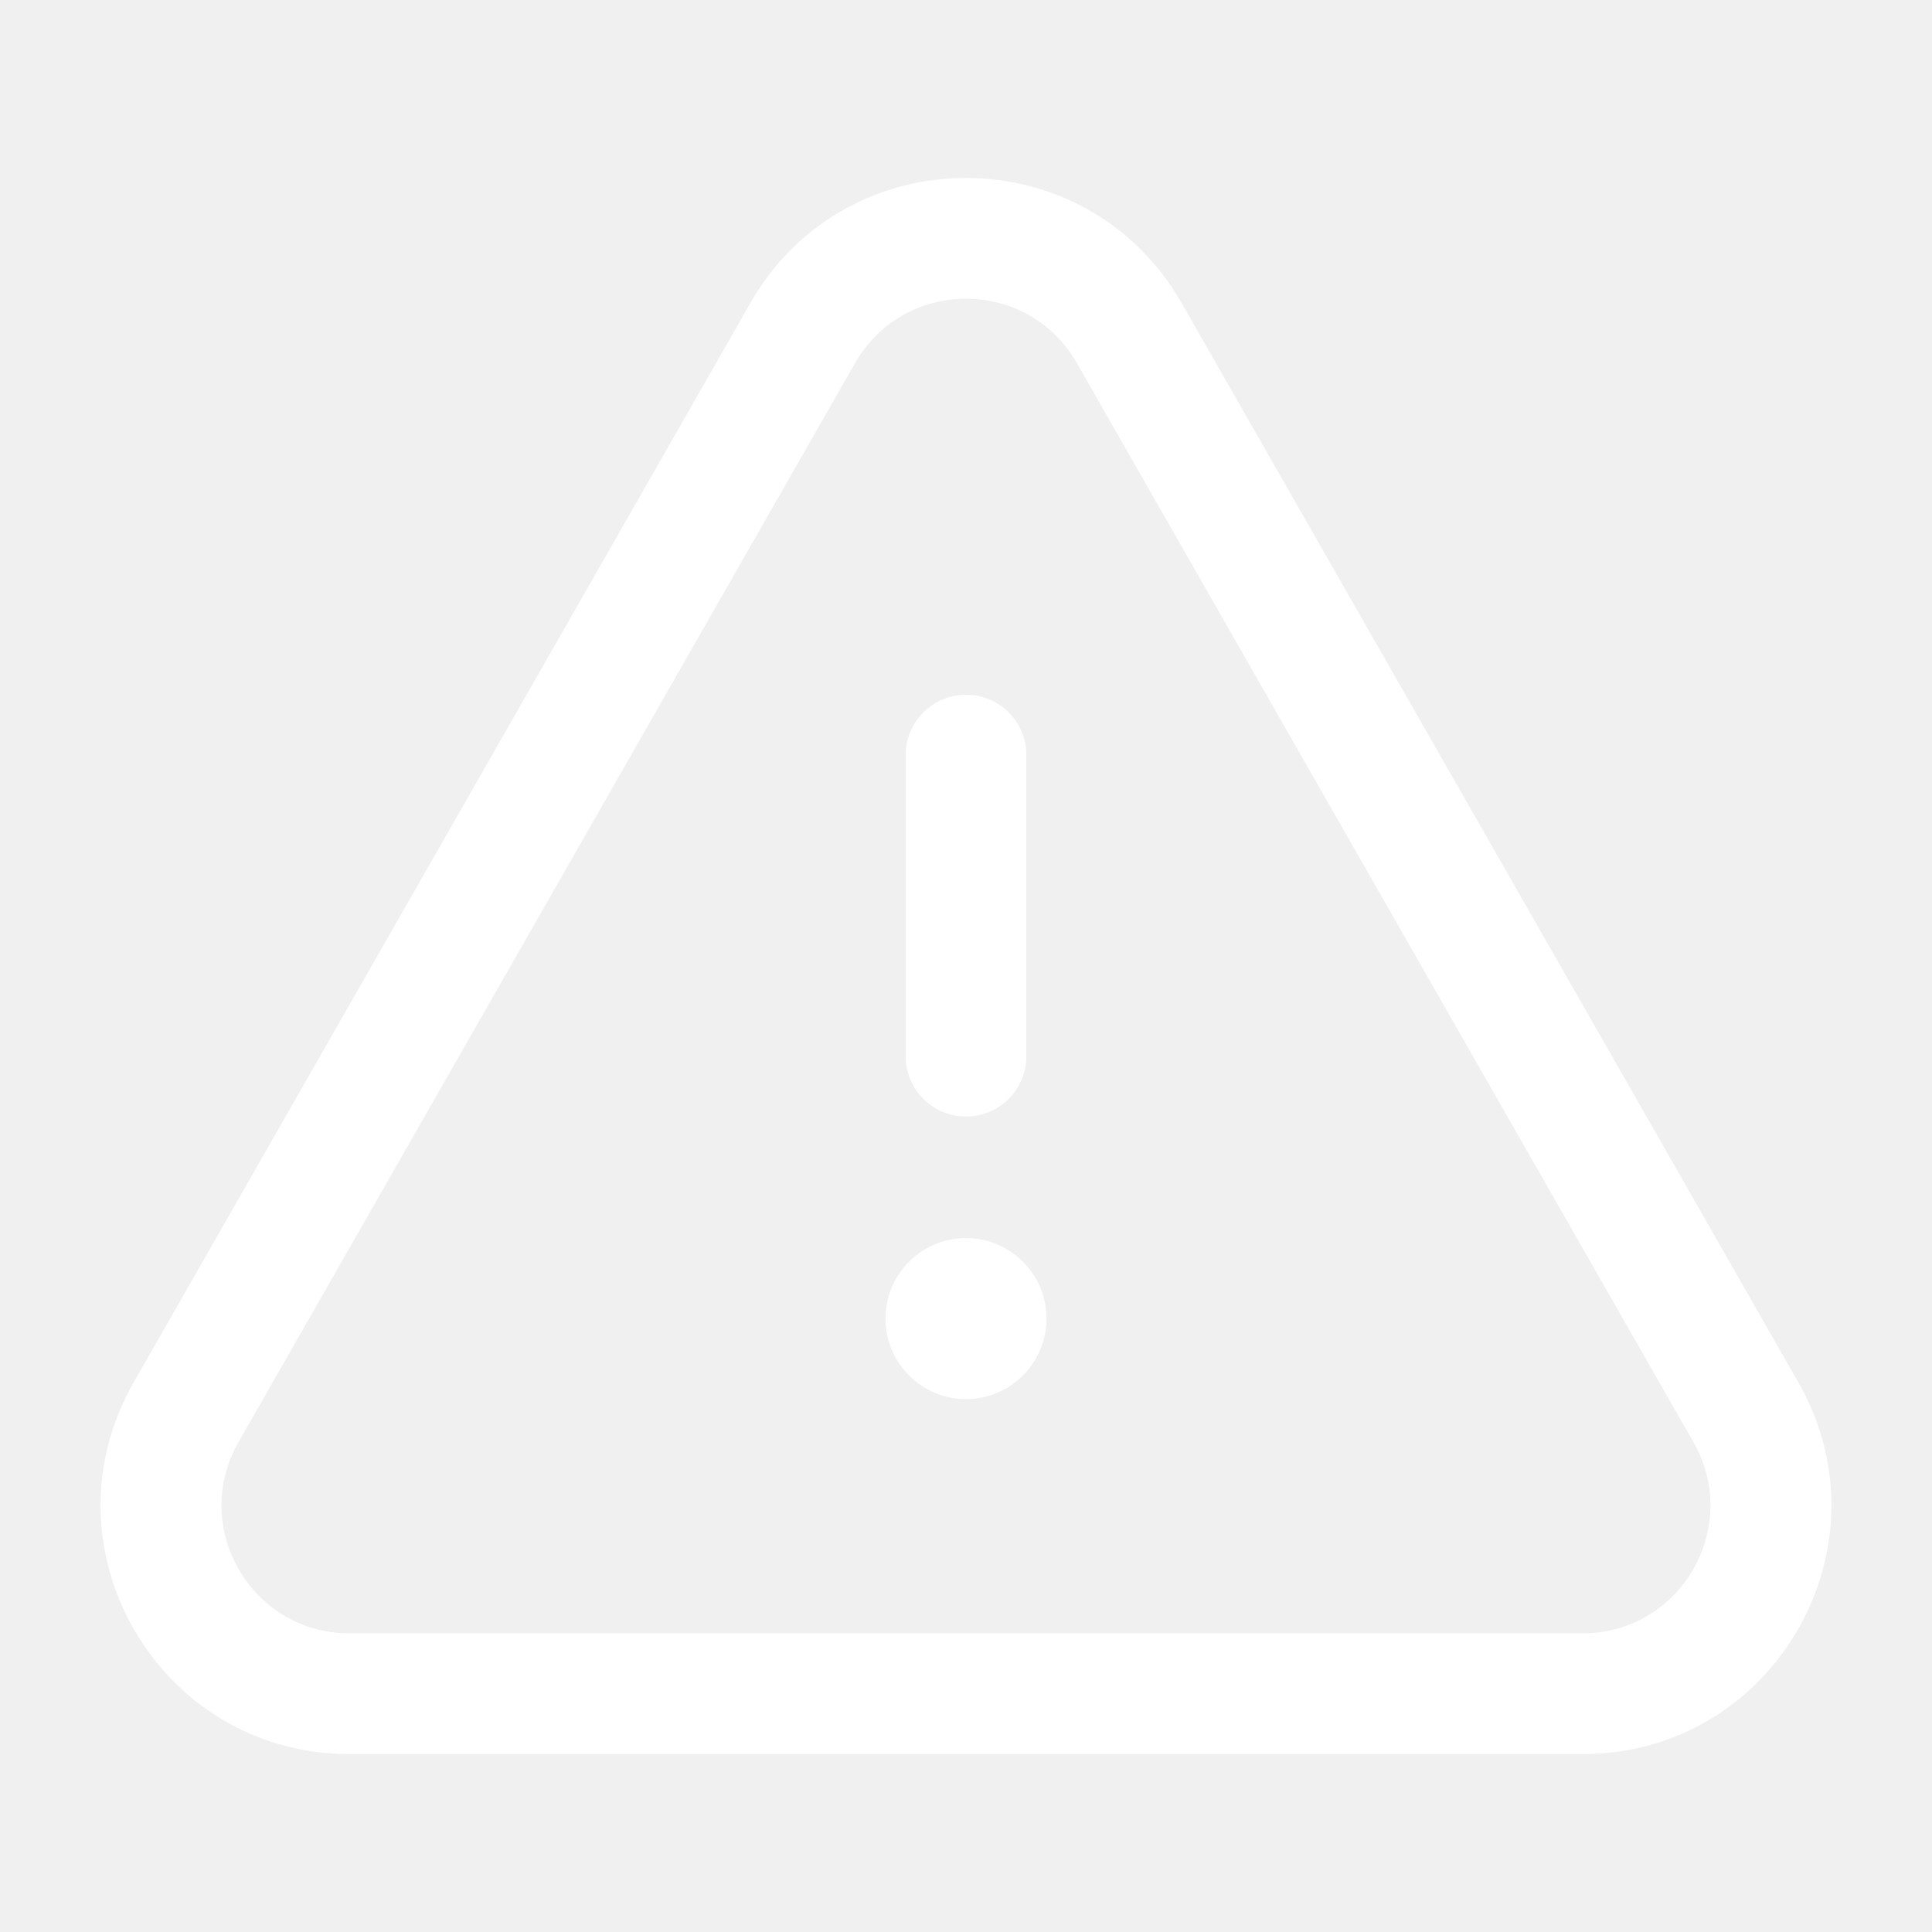
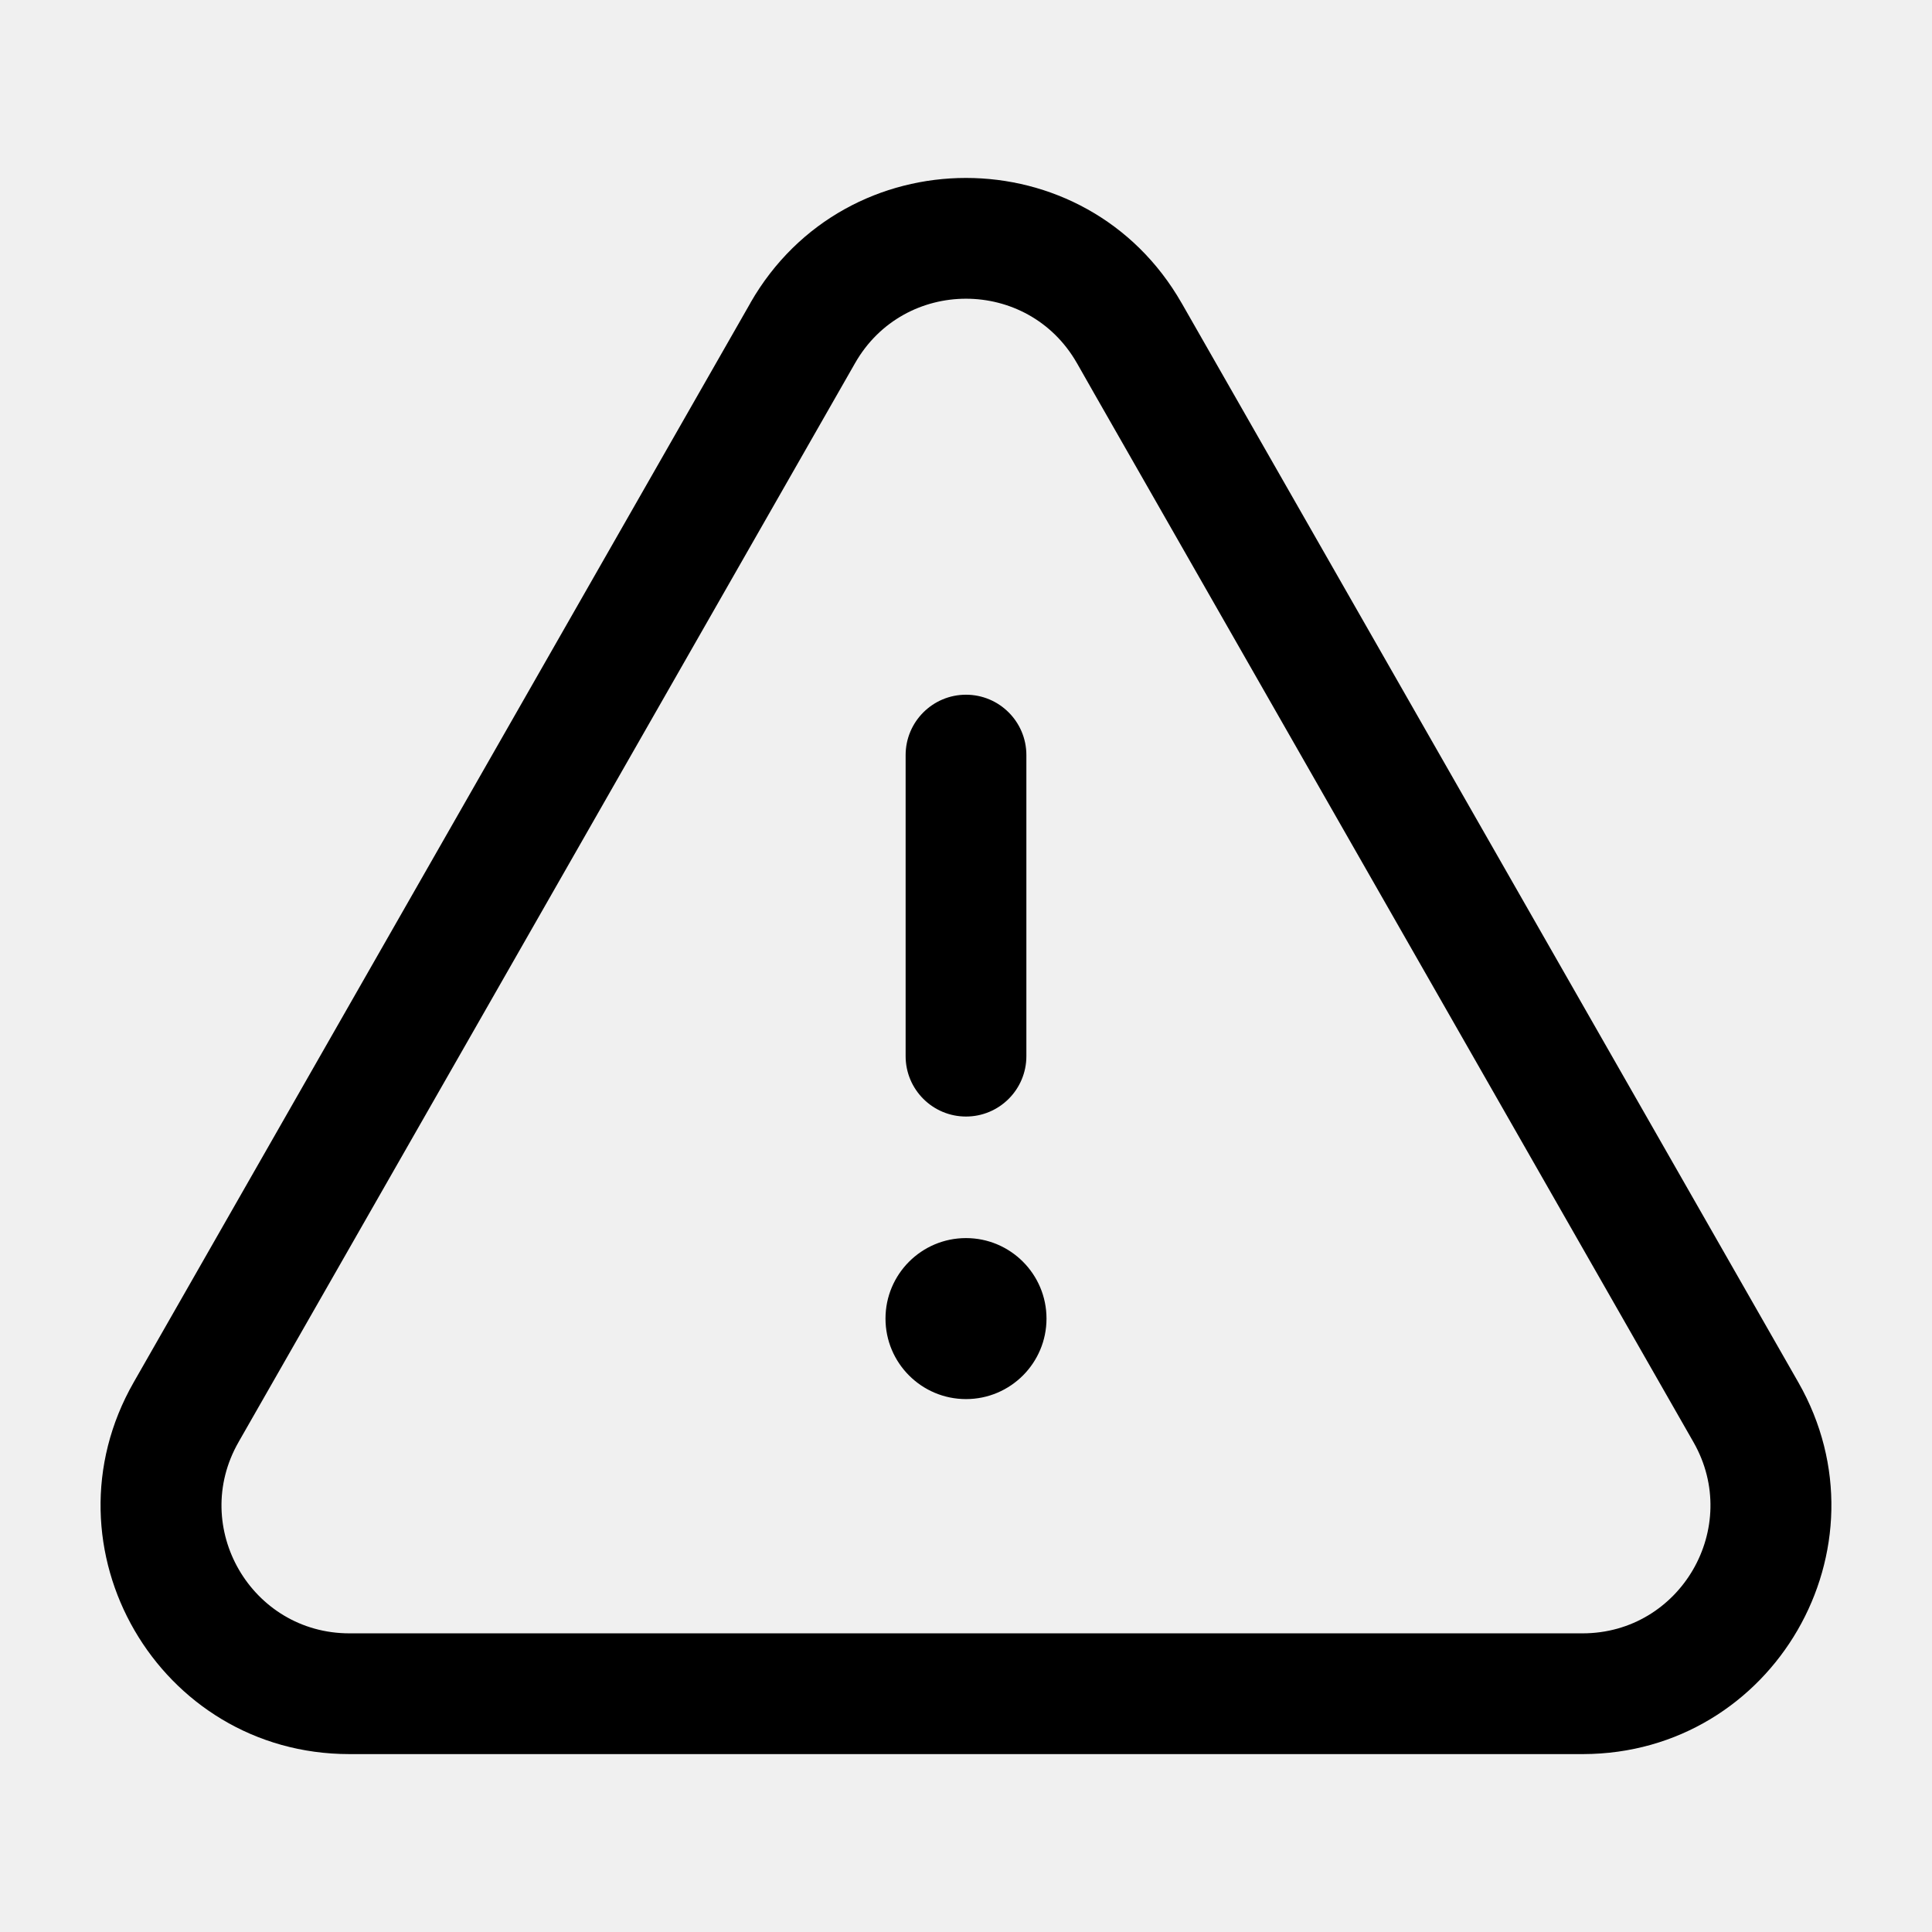
<svg xmlns="http://www.w3.org/2000/svg" width="24" height="24" viewBox="0 0 24 24" fill="none">
-   <path fill-rule="evenodd" clip-rule="evenodd" d="M1.661 17.171L9.32 3.767L9.322 3.762C10.508 1.693 13.493 1.693 14.678 3.764L14.68 3.767L22.339 17.171C23.514 19.227 22.032 21.785 19.666 21.79L19.659 21.79H4.341C1.97 21.79 0.484 19.229 1.661 17.171ZM13.38 4.514L13.592 4.887L21.037 17.915C21.641 18.973 20.877 20.29 19.659 20.29L19.653 20.29H4.341C3.122 20.29 2.358 18.973 2.963 17.915L2.965 17.911L5.857 12.851L10.622 4.511C11.231 3.444 12.769 3.444 13.378 4.511L13.38 4.514ZM12 8.63C12.414 8.63 12.75 8.966 12.75 9.38V13.12C12.75 13.534 12.414 13.87 12 13.87C11.586 13.87 11.25 13.534 11.25 13.12V9.38C11.25 8.966 11.586 8.63 12 8.63ZM13 16.38C13 16.932 12.552 17.38 12 17.38C11.448 17.38 11 16.932 11 16.38C11 15.828 11.448 15.38 12 15.38C12.552 15.38 13 15.828 13 16.38Z" fill="white" />
+   <path fill-rule="evenodd" clip-rule="evenodd" d="M1.661 17.171L9.32 3.767L9.322 3.762C10.508 1.693 13.493 1.693 14.678 3.764L14.68 3.767L22.339 17.171C23.514 19.227 22.032 21.785 19.666 21.79L19.659 21.79H4.341C1.97 21.79 0.484 19.229 1.661 17.171ZM13.38 4.514L13.592 4.887L21.037 17.915C21.641 18.973 20.877 20.29 19.659 20.29L19.653 20.29H4.341C3.122 20.29 2.358 18.973 2.963 17.915L2.965 17.911L5.857 12.851L10.622 4.511C11.231 3.444 12.769 3.444 13.378 4.511L13.38 4.514ZM12 8.63C12.414 8.63 12.75 8.966 12.75 9.38V13.12C12.75 13.534 12.414 13.87 12 13.87C11.586 13.87 11.25 13.534 11.25 13.12V9.38C11.25 8.966 11.586 8.63 12 8.63ZM13 16.38C13 16.932 12.552 17.38 12 17.38C11.448 17.38 11 16.932 11 16.38C11 15.828 11.448 15.38 12 15.38C12.552 15.38 13 15.828 13 16.38Z" fill="black" />
</svg>
